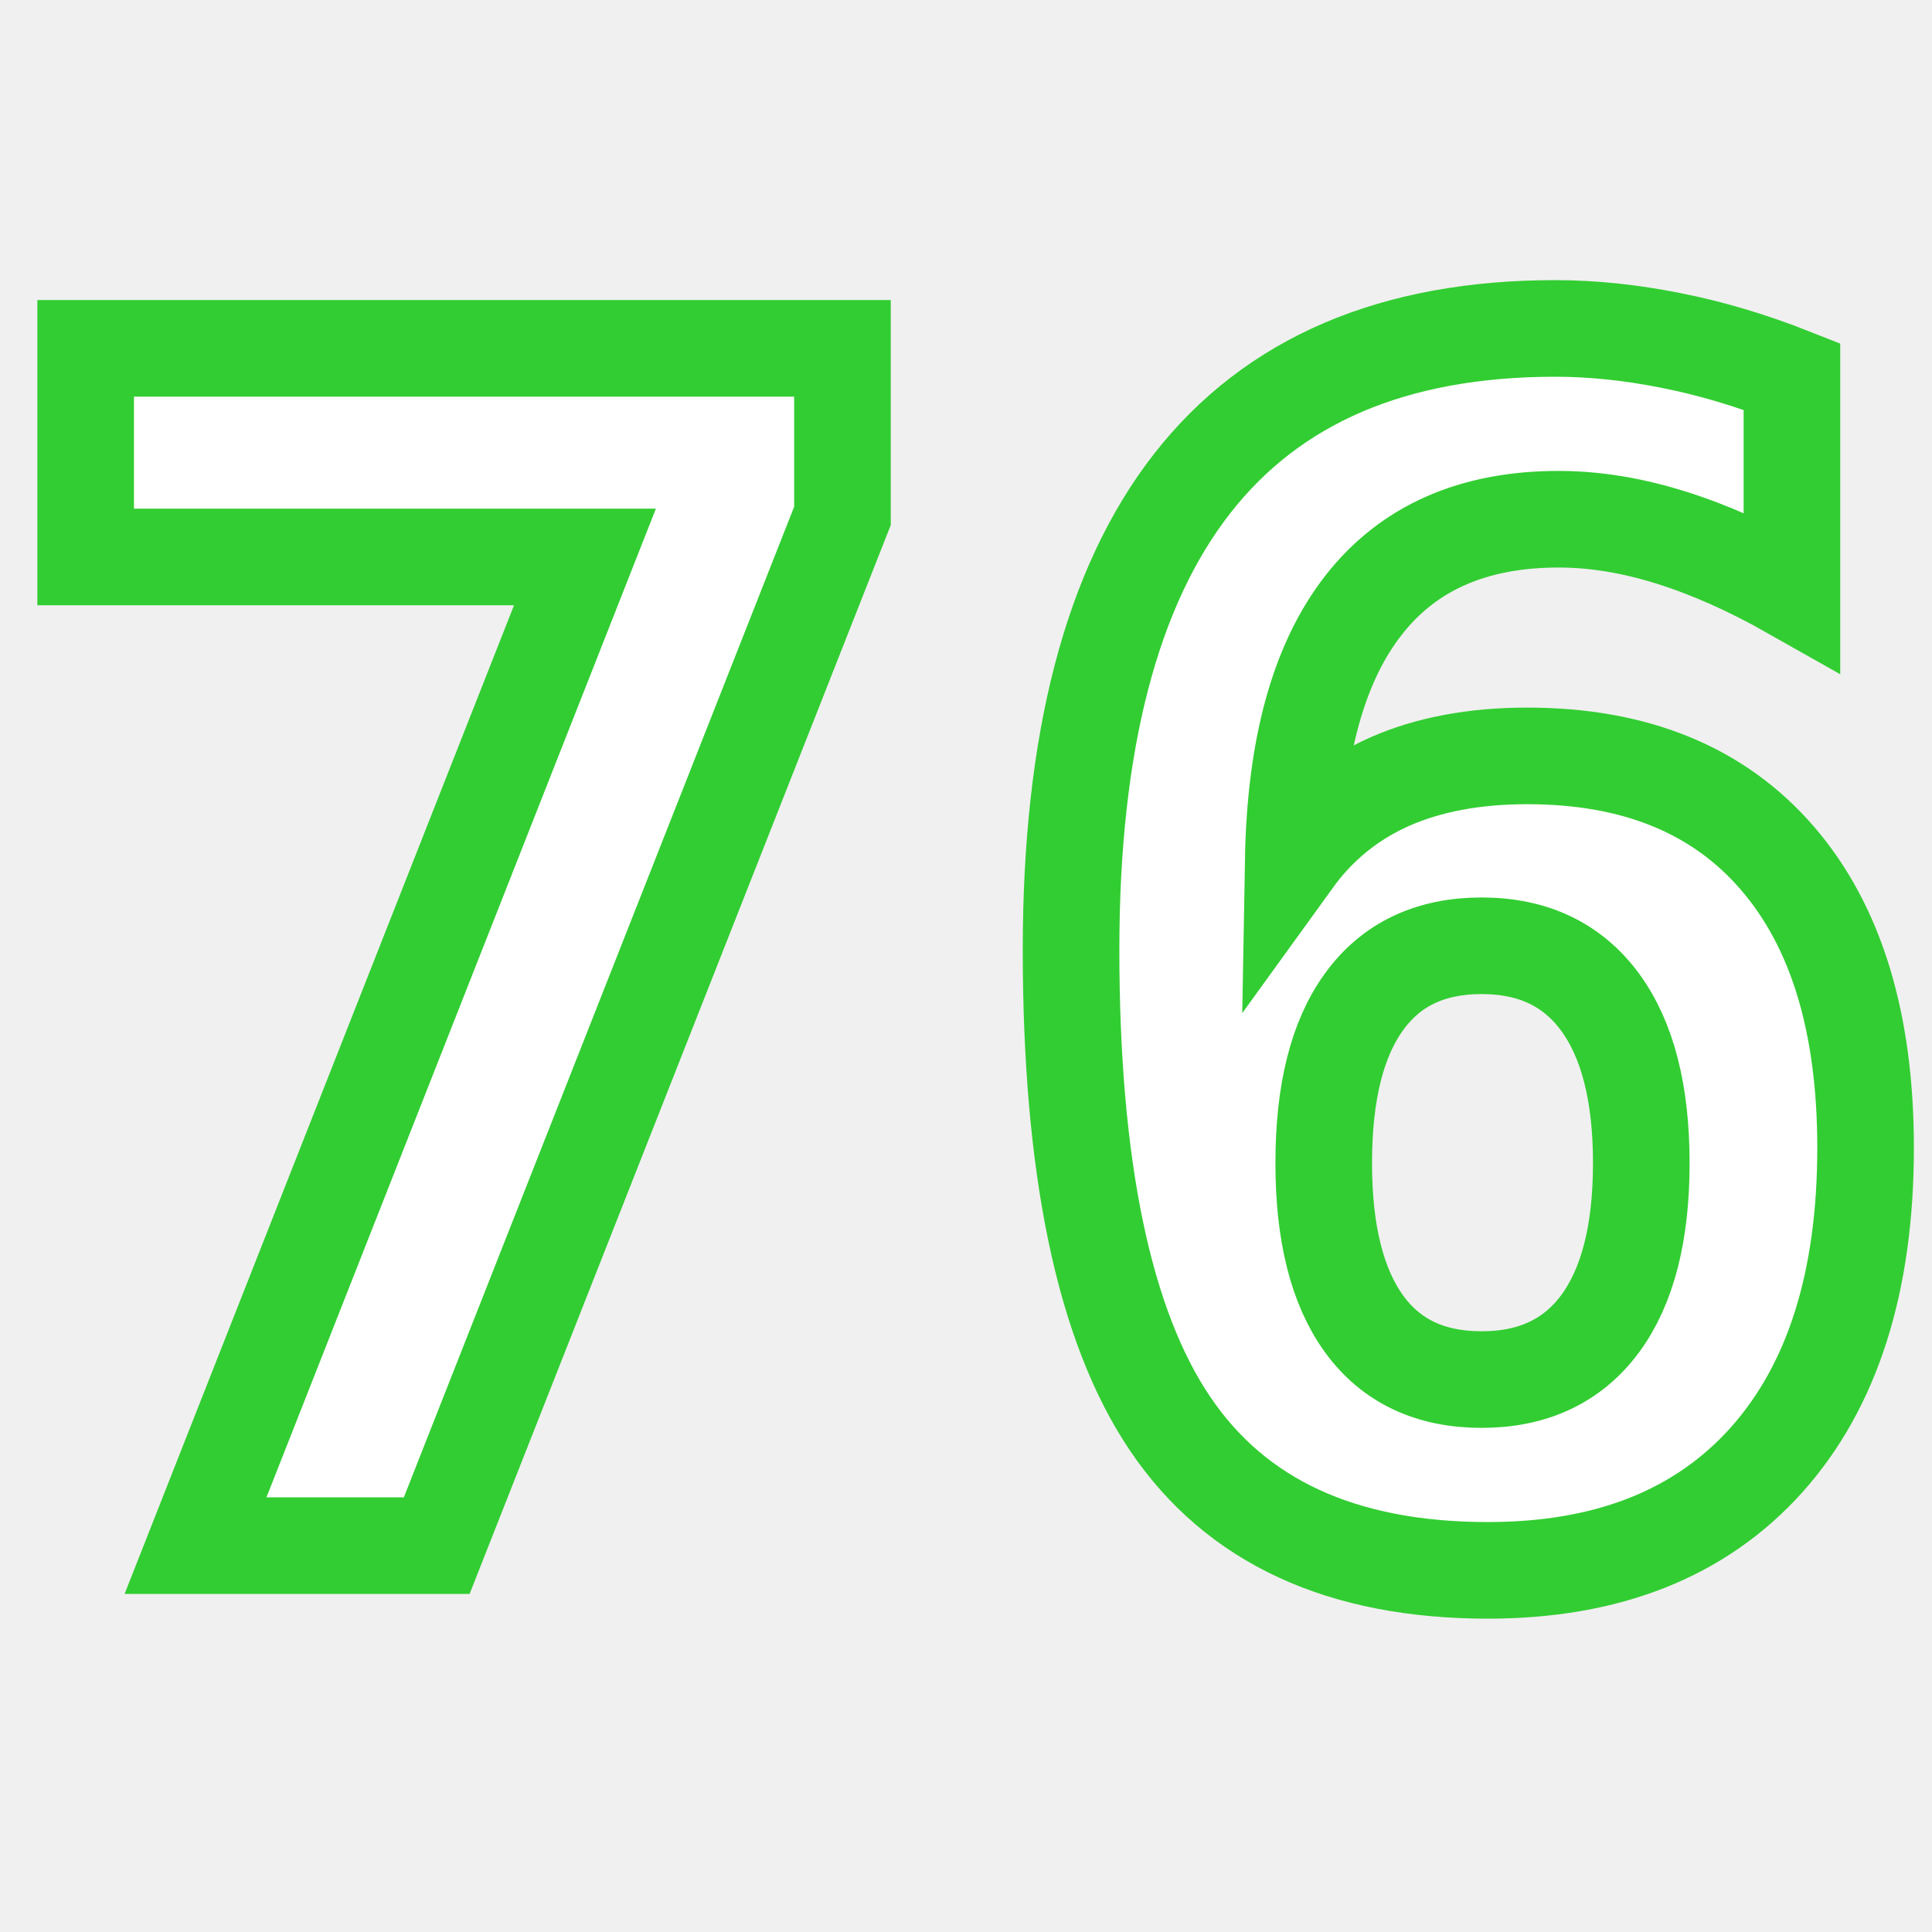
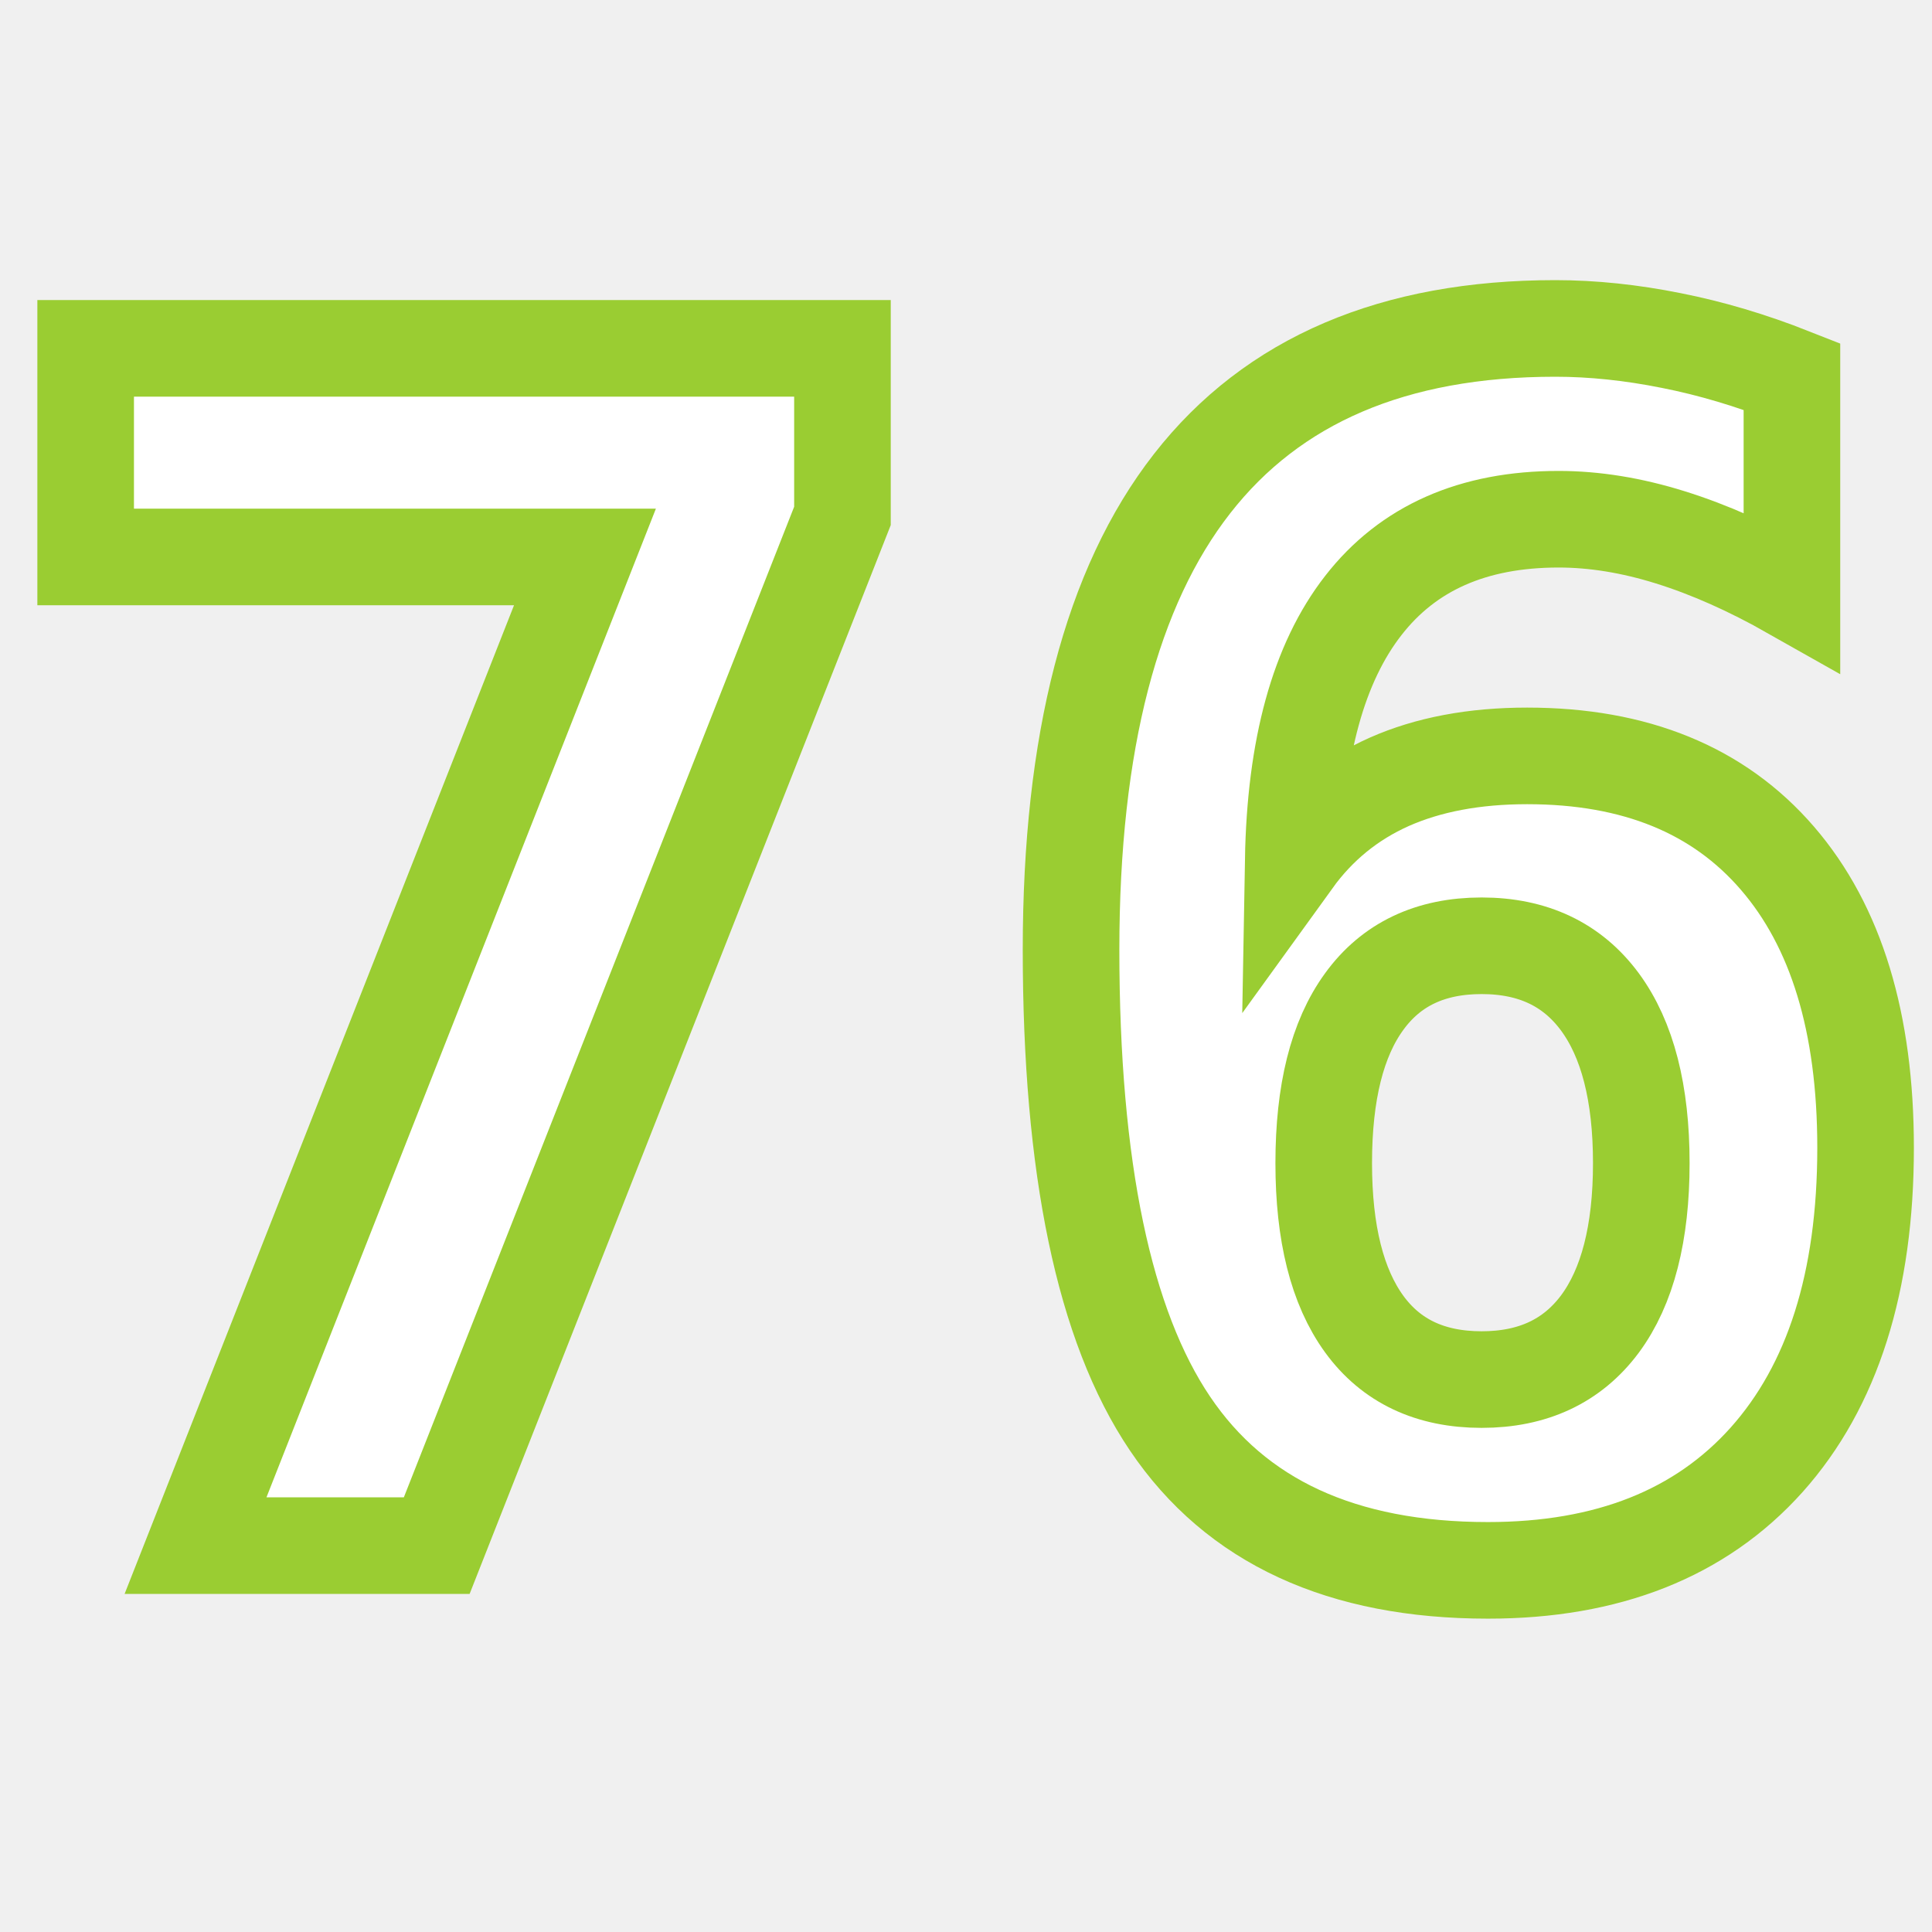
<svg xmlns="http://www.w3.org/2000/svg" version="1.1" id="Layer_1" x="0px" y="0px" width="50px" height="50px" viewBox="0 0 100 100" xml:space="preserve">
-   <text x="50" y="80" fill="white" stroke="limegreen" stroke-width="5px" font-size="85px" text-anchor="middle" font-weight="bold" font-family="monospace">76</text>
+   <text x="50" y="80" fill="white" stroke="yellowgreen" stroke-width="5px" font-size="85px" text-anchor="middle" font-weight="bold" font-family="monospace">76</text>
</svg>
